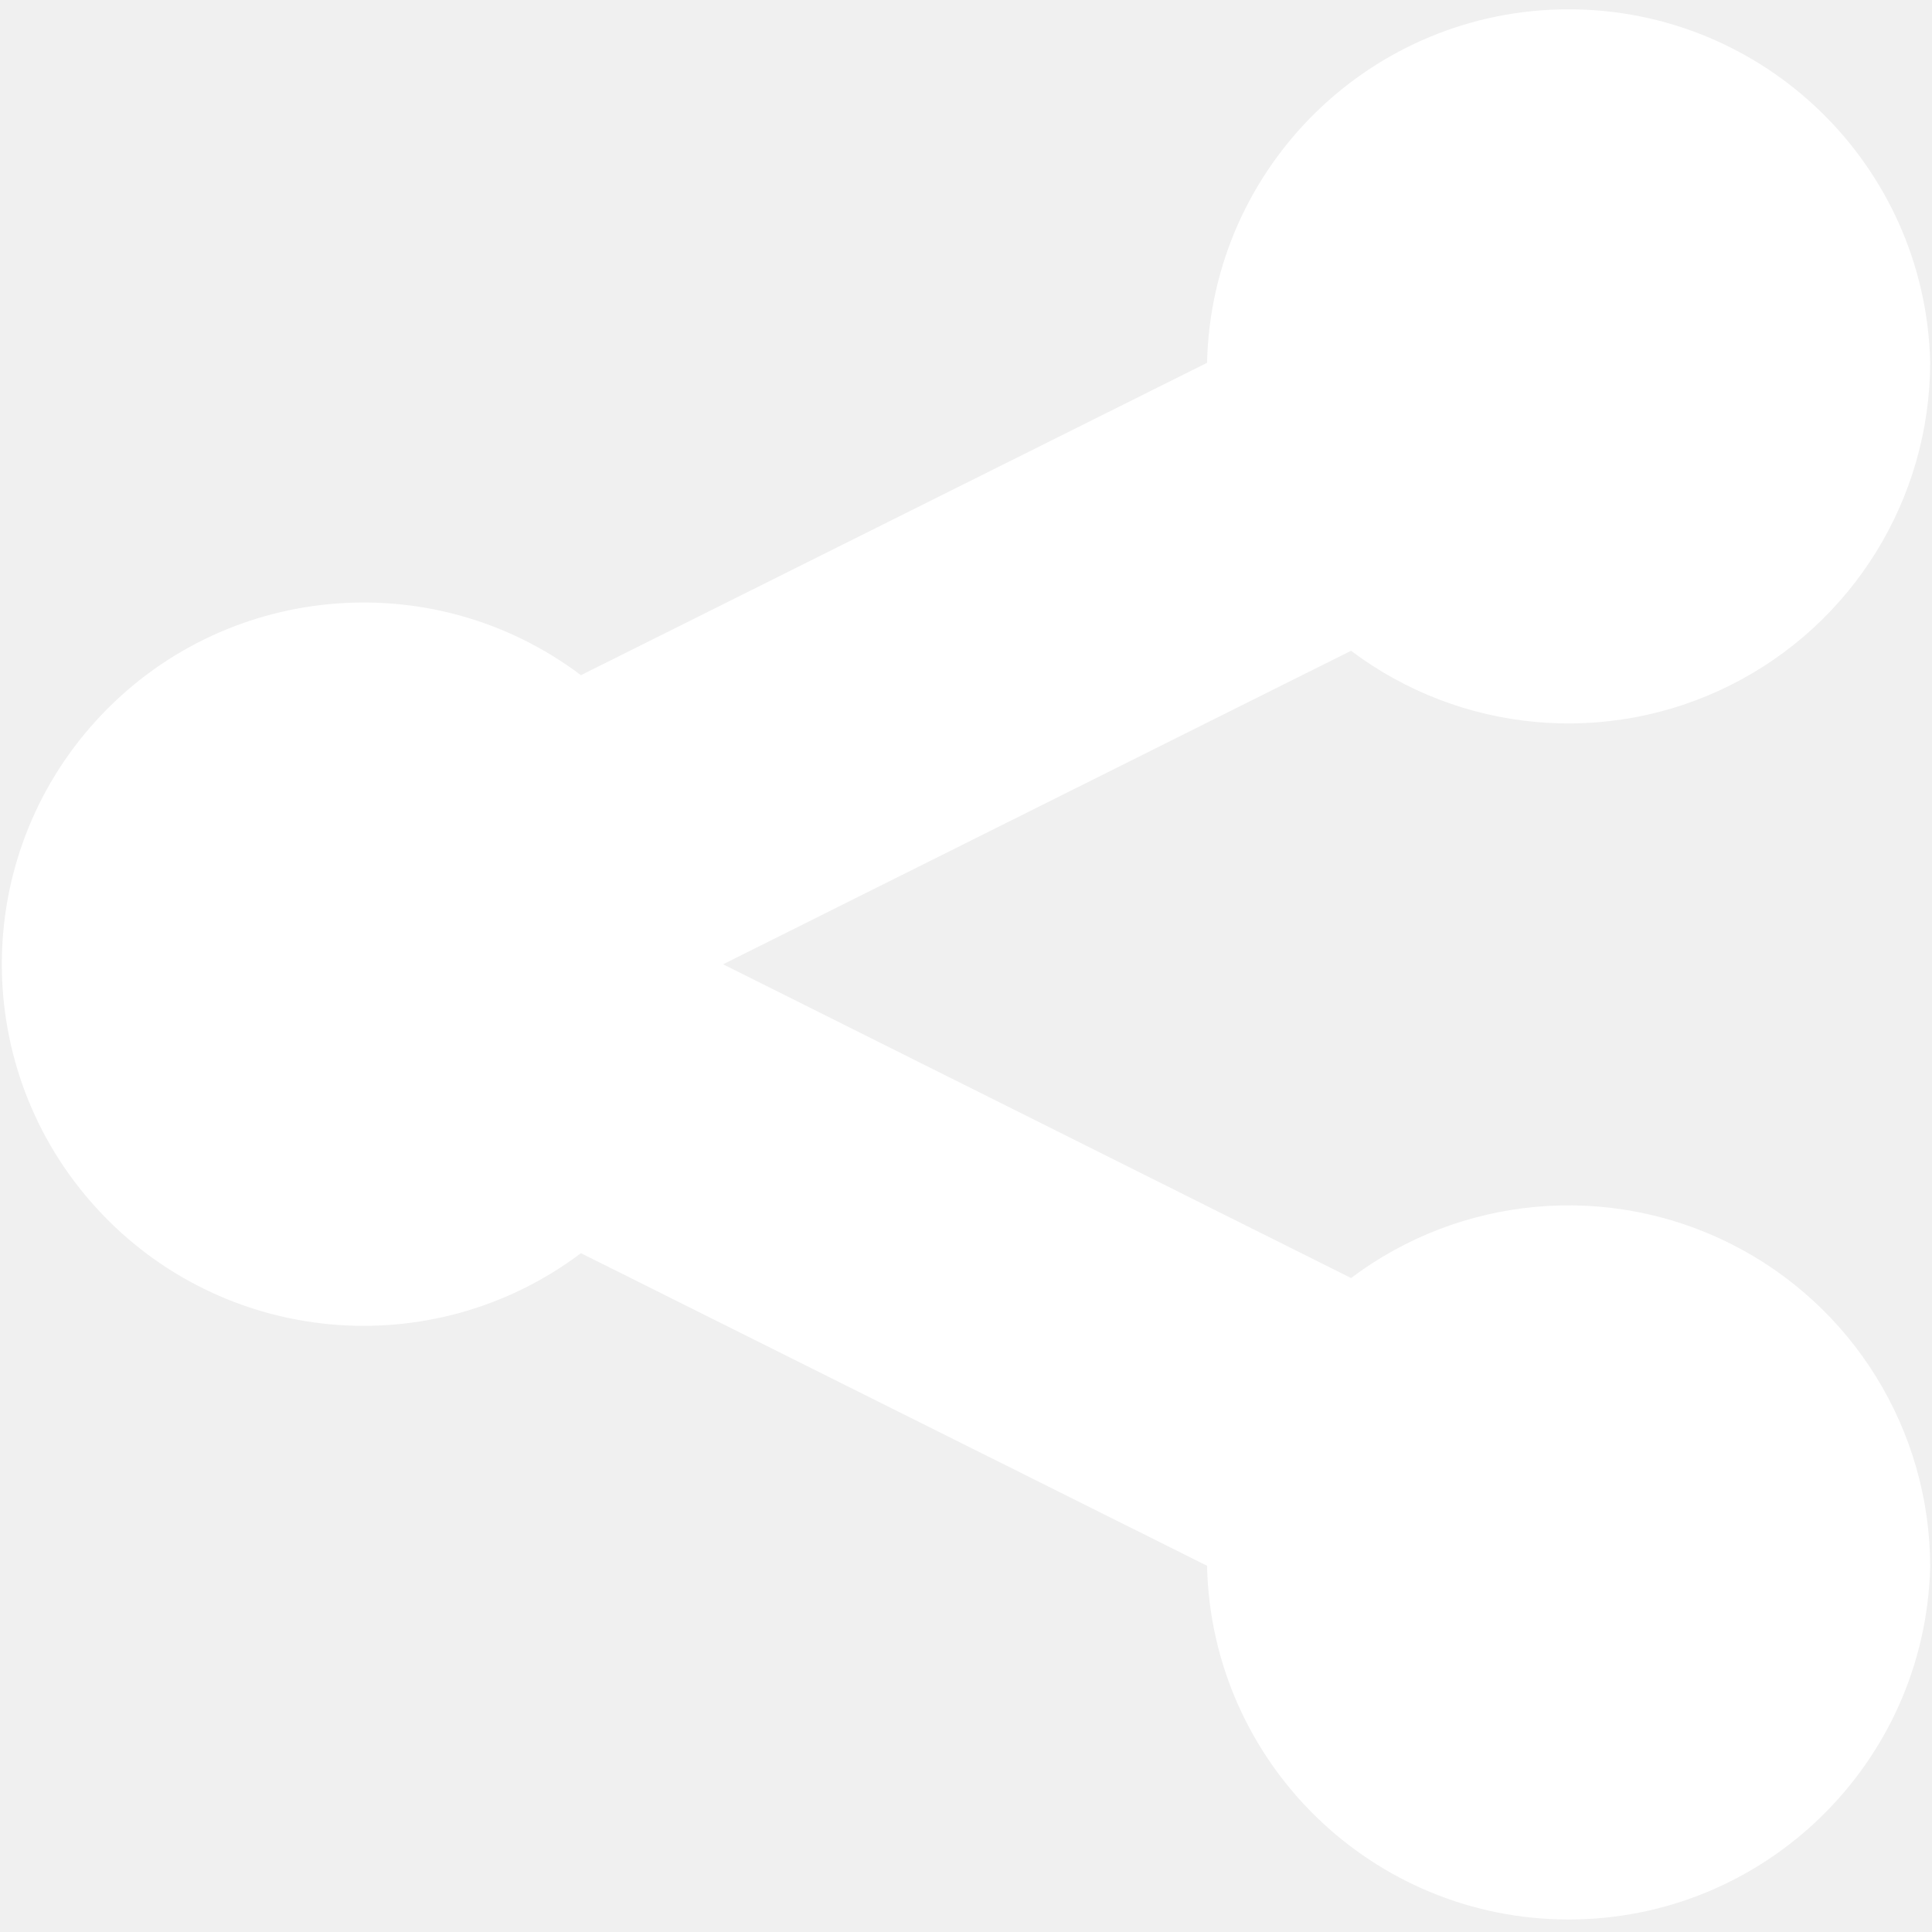
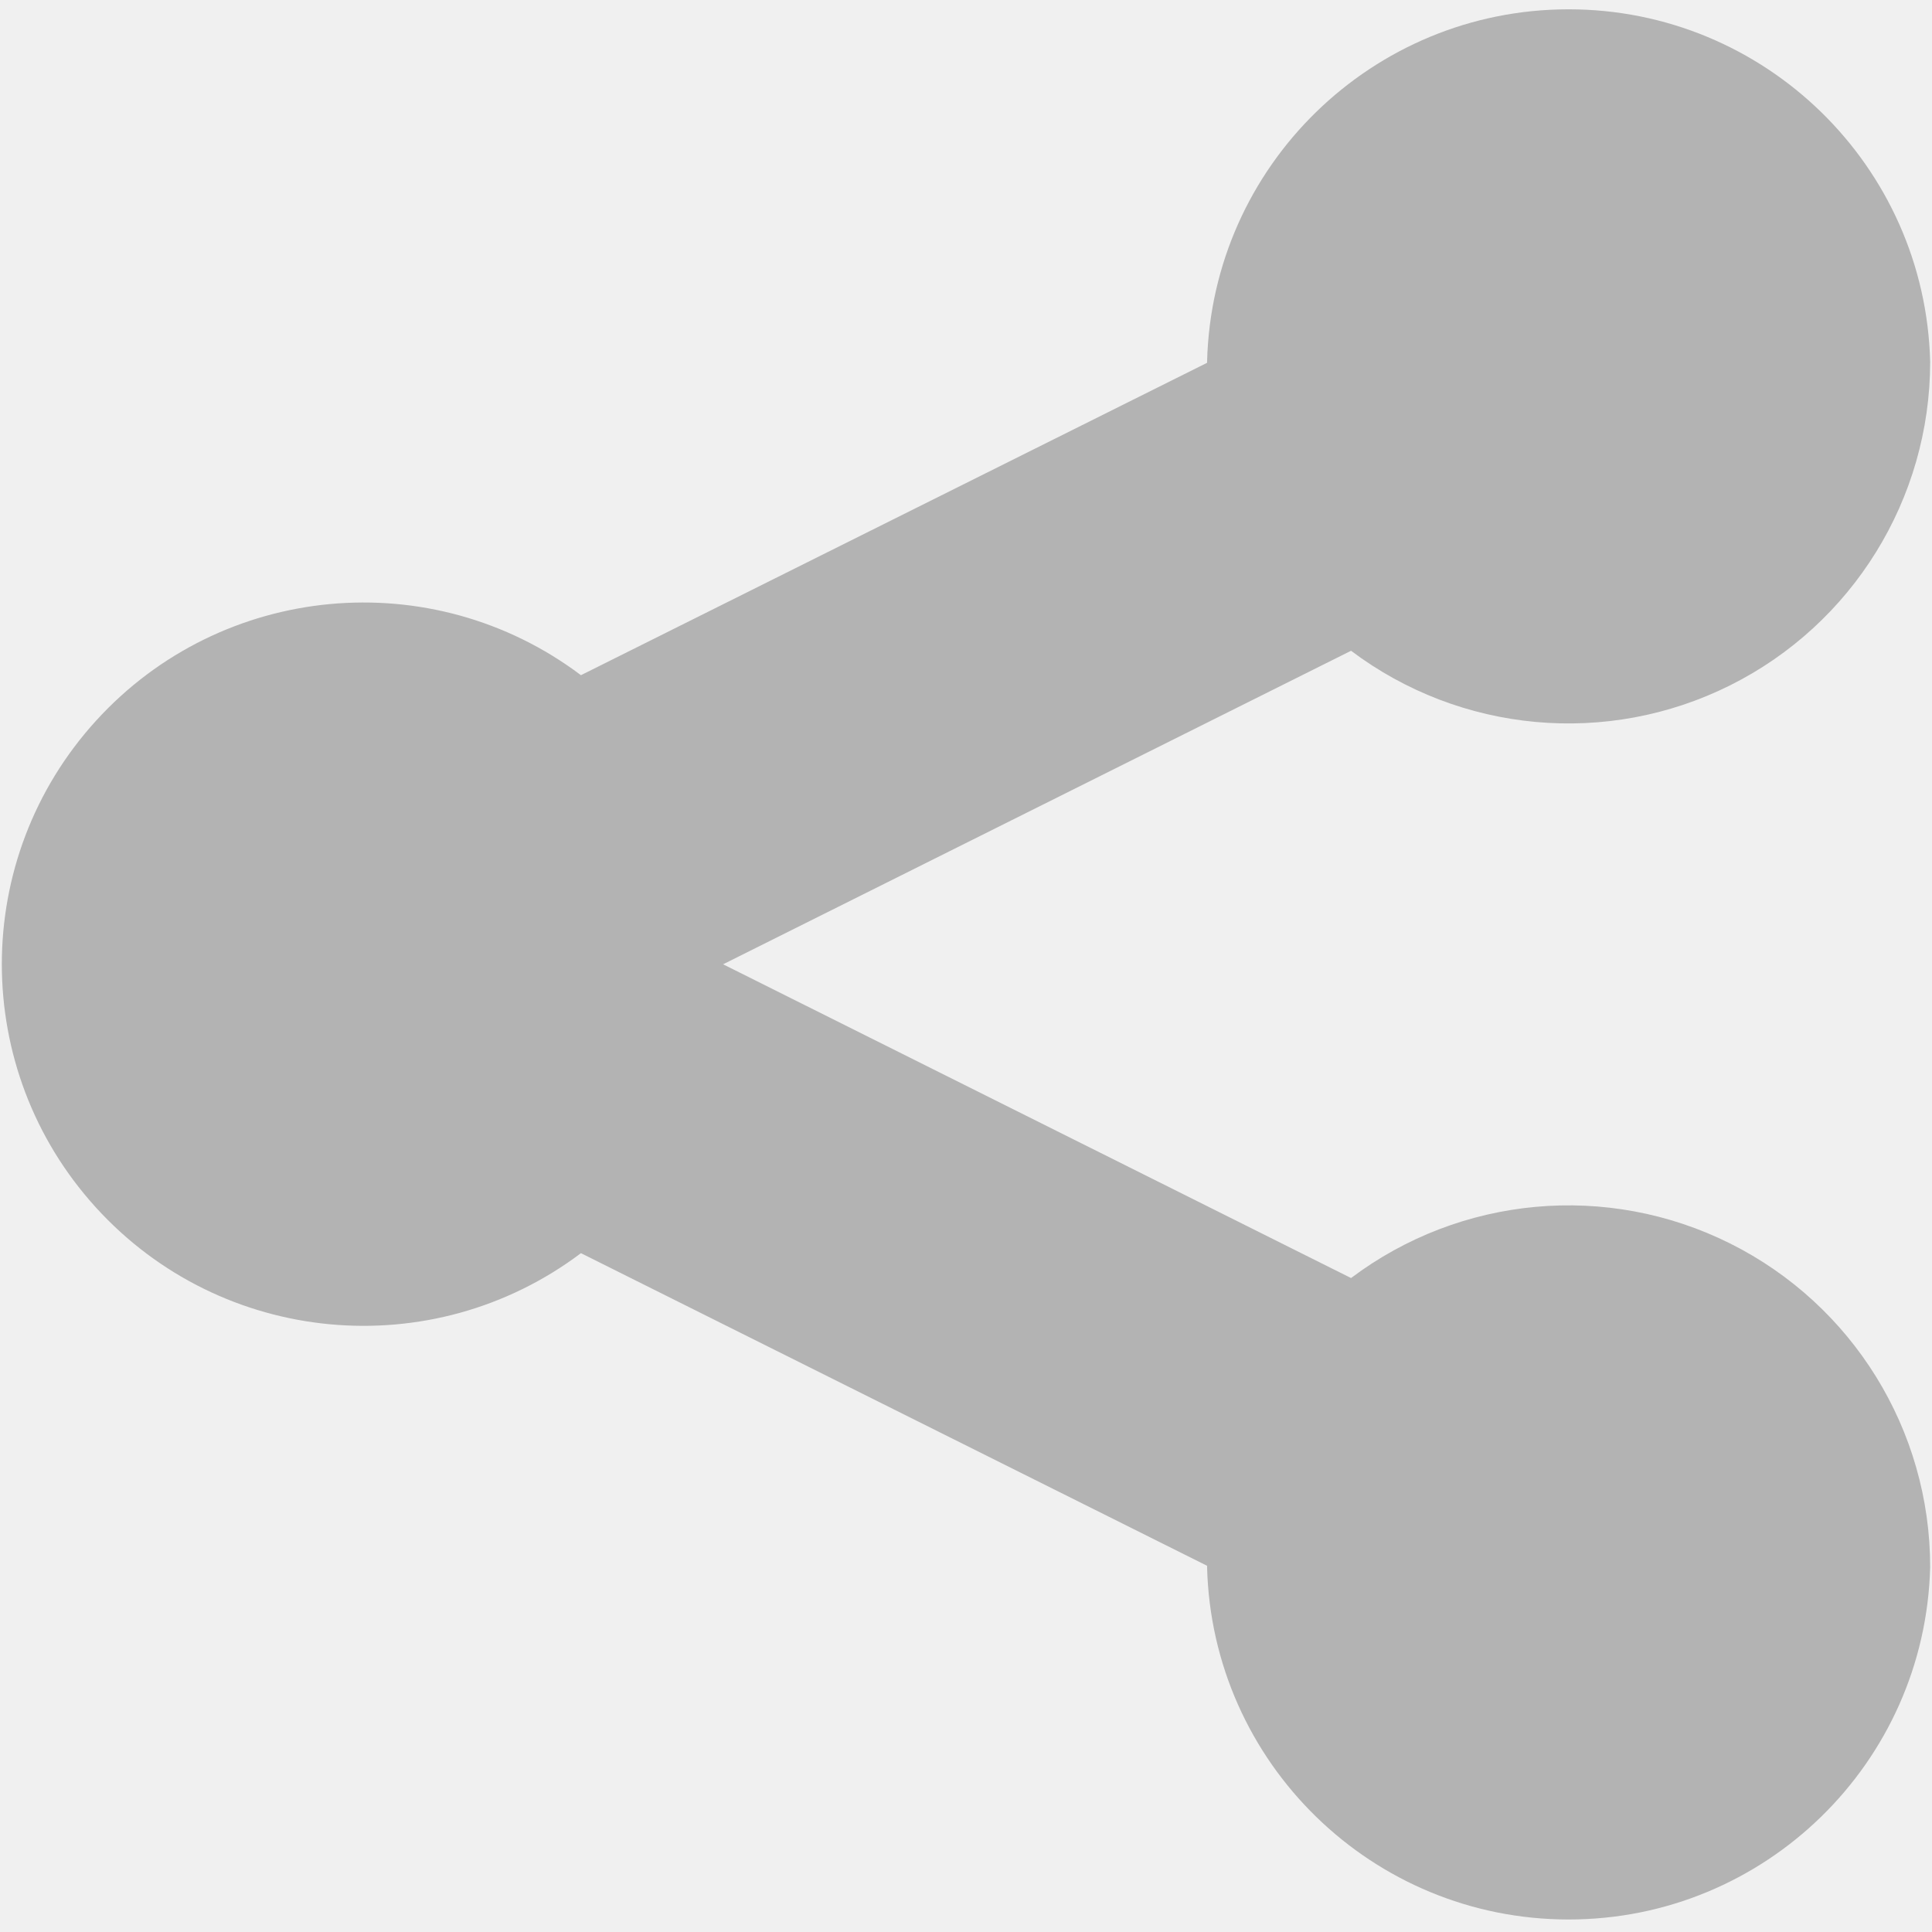
- <svg xmlns="http://www.w3.org/2000/svg" width="32" height="32" viewBox="0 0 8.467 8.467" version="1.1" id="svg8">
-   <defs id="defs2" />
+ <svg xmlns="http://www.w3.org/2000/svg" xmlns:ns1="http://www.openswatchbook.org/uri/2009/osb" width="32" height="32" viewBox="0 0 8.467 8.467" version="1.1" id="svg8">
+   <defs id="defs2">
+     <linearGradient id="linearGradient851" ns1:paint="solid">
+       <stop style="stop-color:#000000;stop-opacity:1;" offset="0" id="stop849" />
+     </linearGradient>
+   </defs>
  <g id="layer1">
-     <path d="m 8.459,6.867 a 1.585,1.585 0 0 1 -3.169,0 v -0.005 L 2.546,5.492 a 1.585,1.585 0 1 1 0,-2.533 L 5.29,1.59 v -0.004 a 1.585,1.585 0 0 1 3.169,0 A 1.585,1.585 0 0 1 5.921,2.852 L 3.169,4.226 5.921,5.601 a 1.585,1.585 0 0 1 2.538,1.267 z" id="path208" style="stroke-width:0.528;fill:#ffffff;fill-opacity:1" />
+     <path d="m 8.459,6.867 a 1.585,1.585 0 0 1 -3.169,0 v -0.005 L 2.546,5.492 a 1.585,1.585 0 1 1 0,-2.533 L 5.29,1.59 v -0.004 a 1.585,1.585 0 0 1 3.169,0 A 1.585,1.585 0 0 1 5.921,2.852 L 3.169,4.226 5.921,5.601 a 1.585,1.585 0 0 1 2.538,1.267 z" id="path208" style="stroke-width:0.528;fill-opacity:1;fill-rule:nonzero;fill:#b3b3b3;stroke:none;stroke-opacity:1;stroke-miterlimit:4;stroke-dasharray:none" />
  </g>
</svg>
